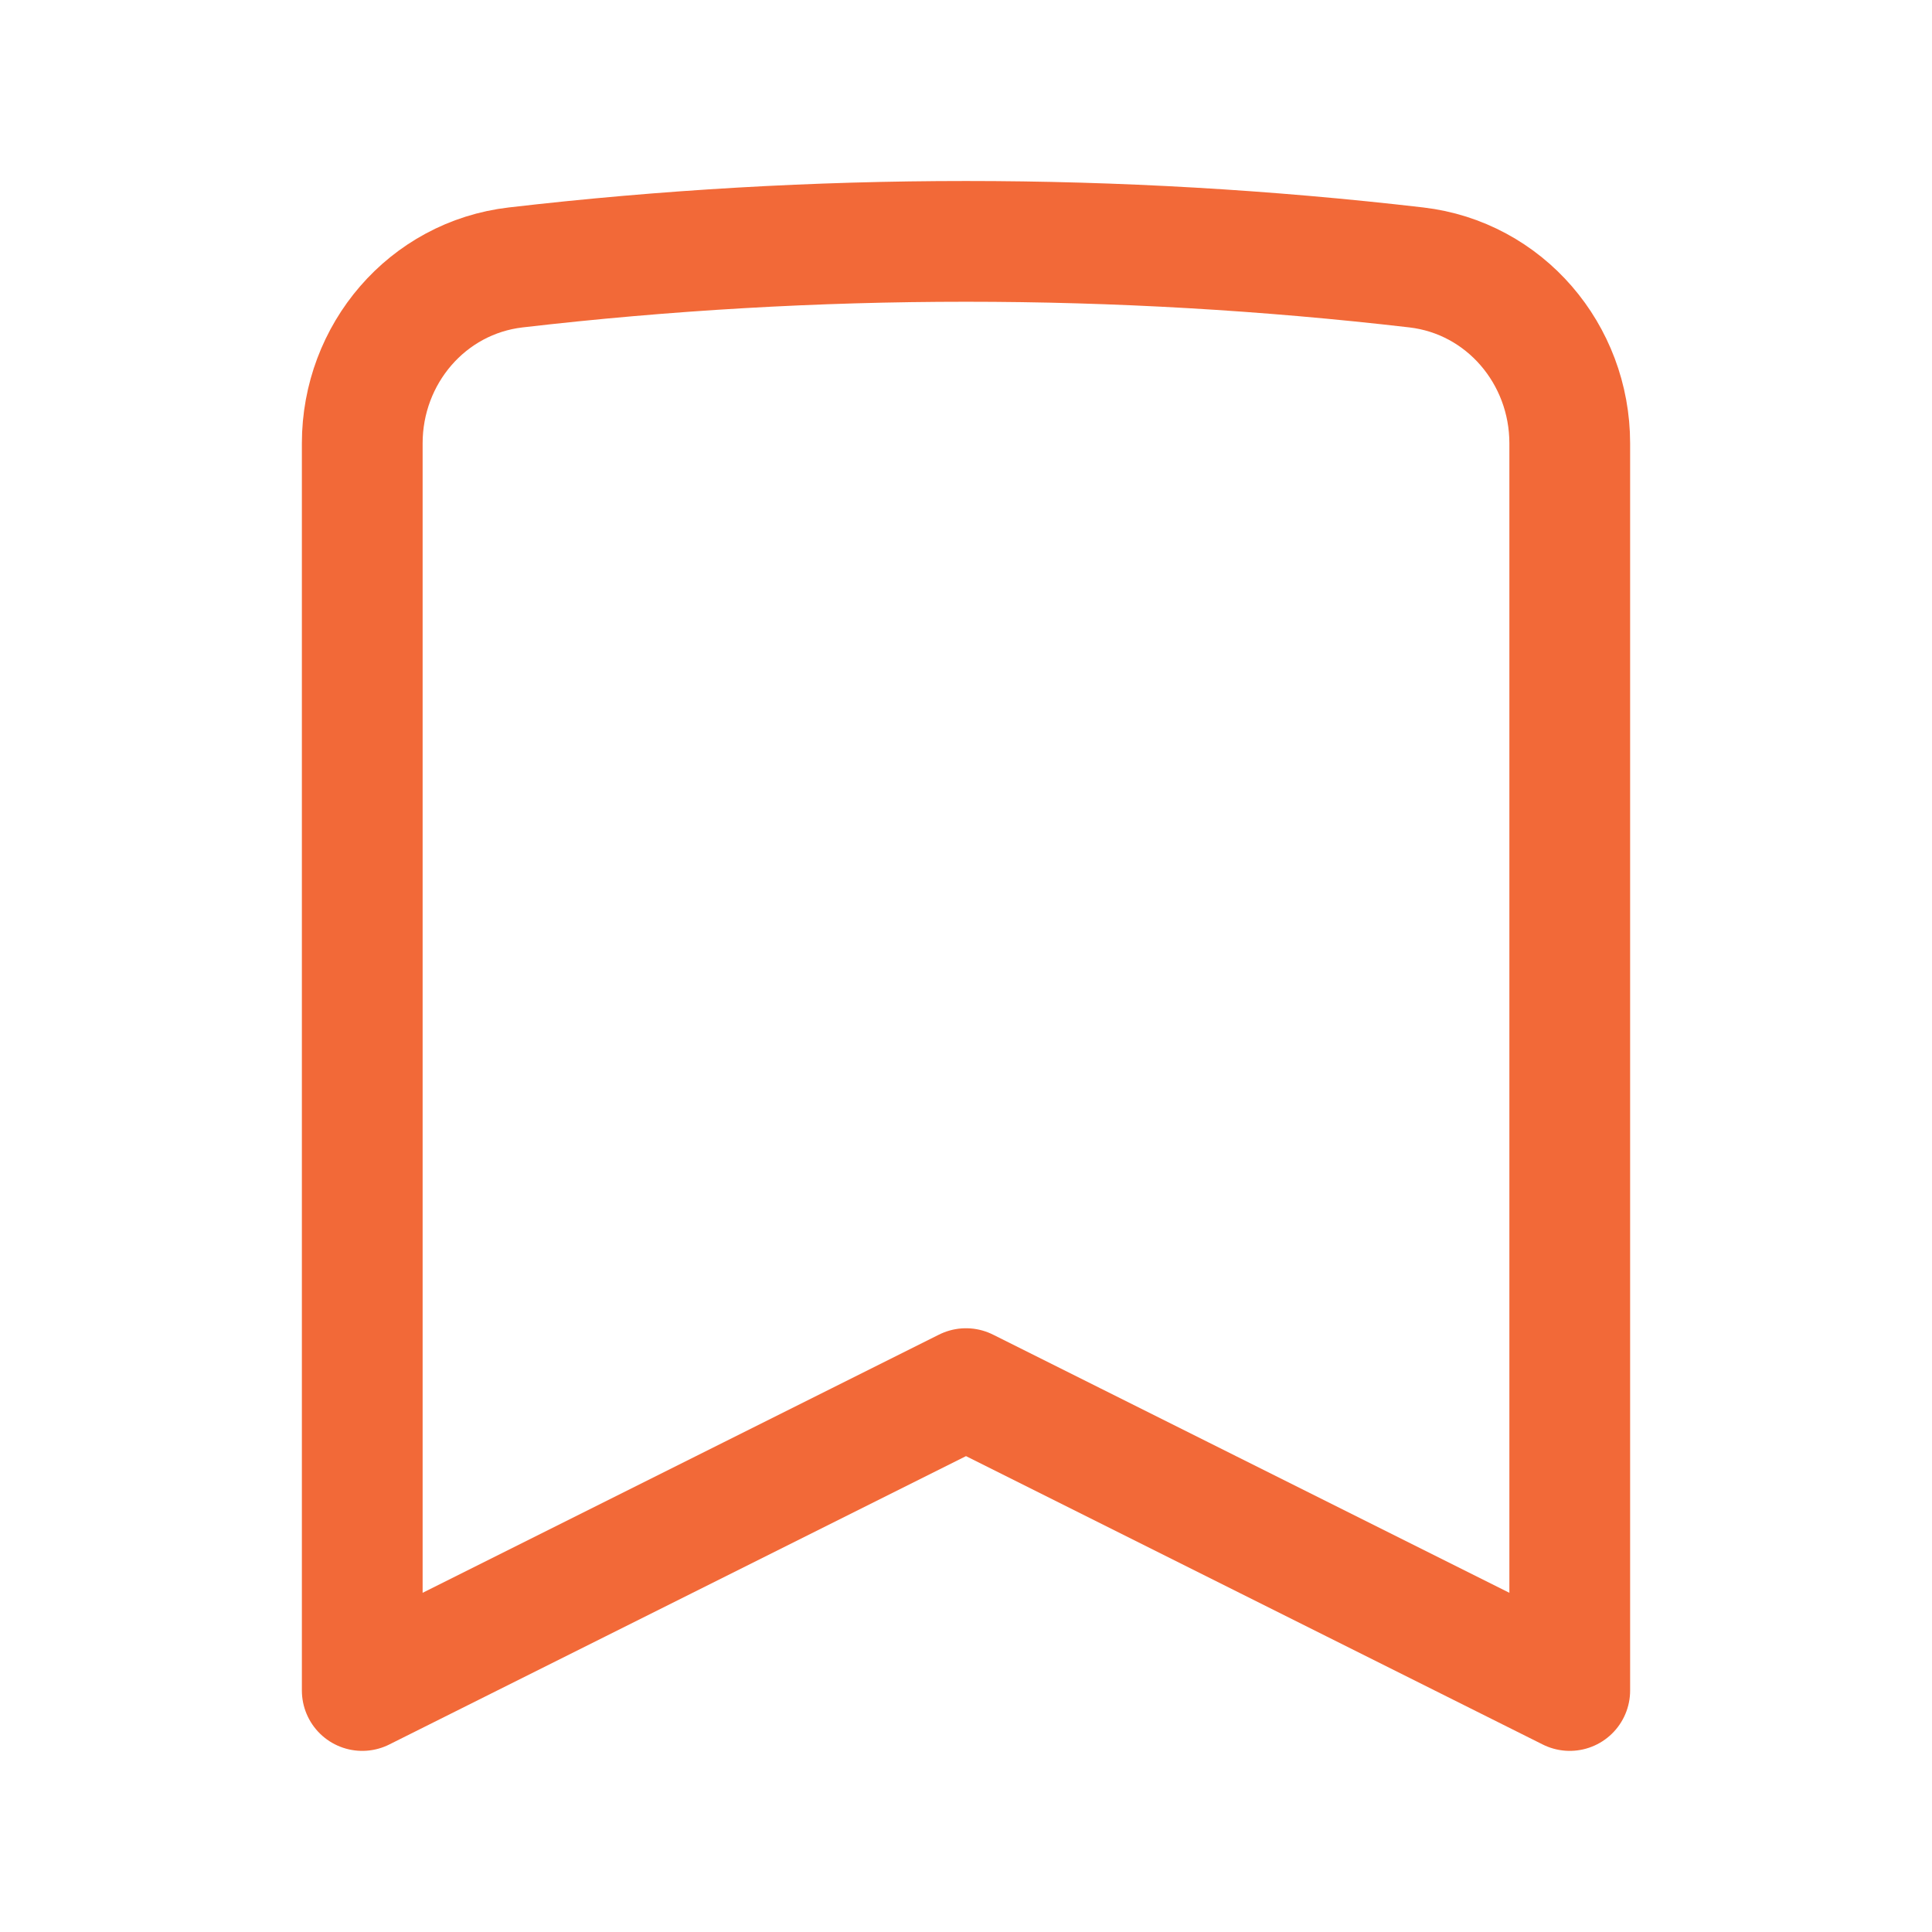
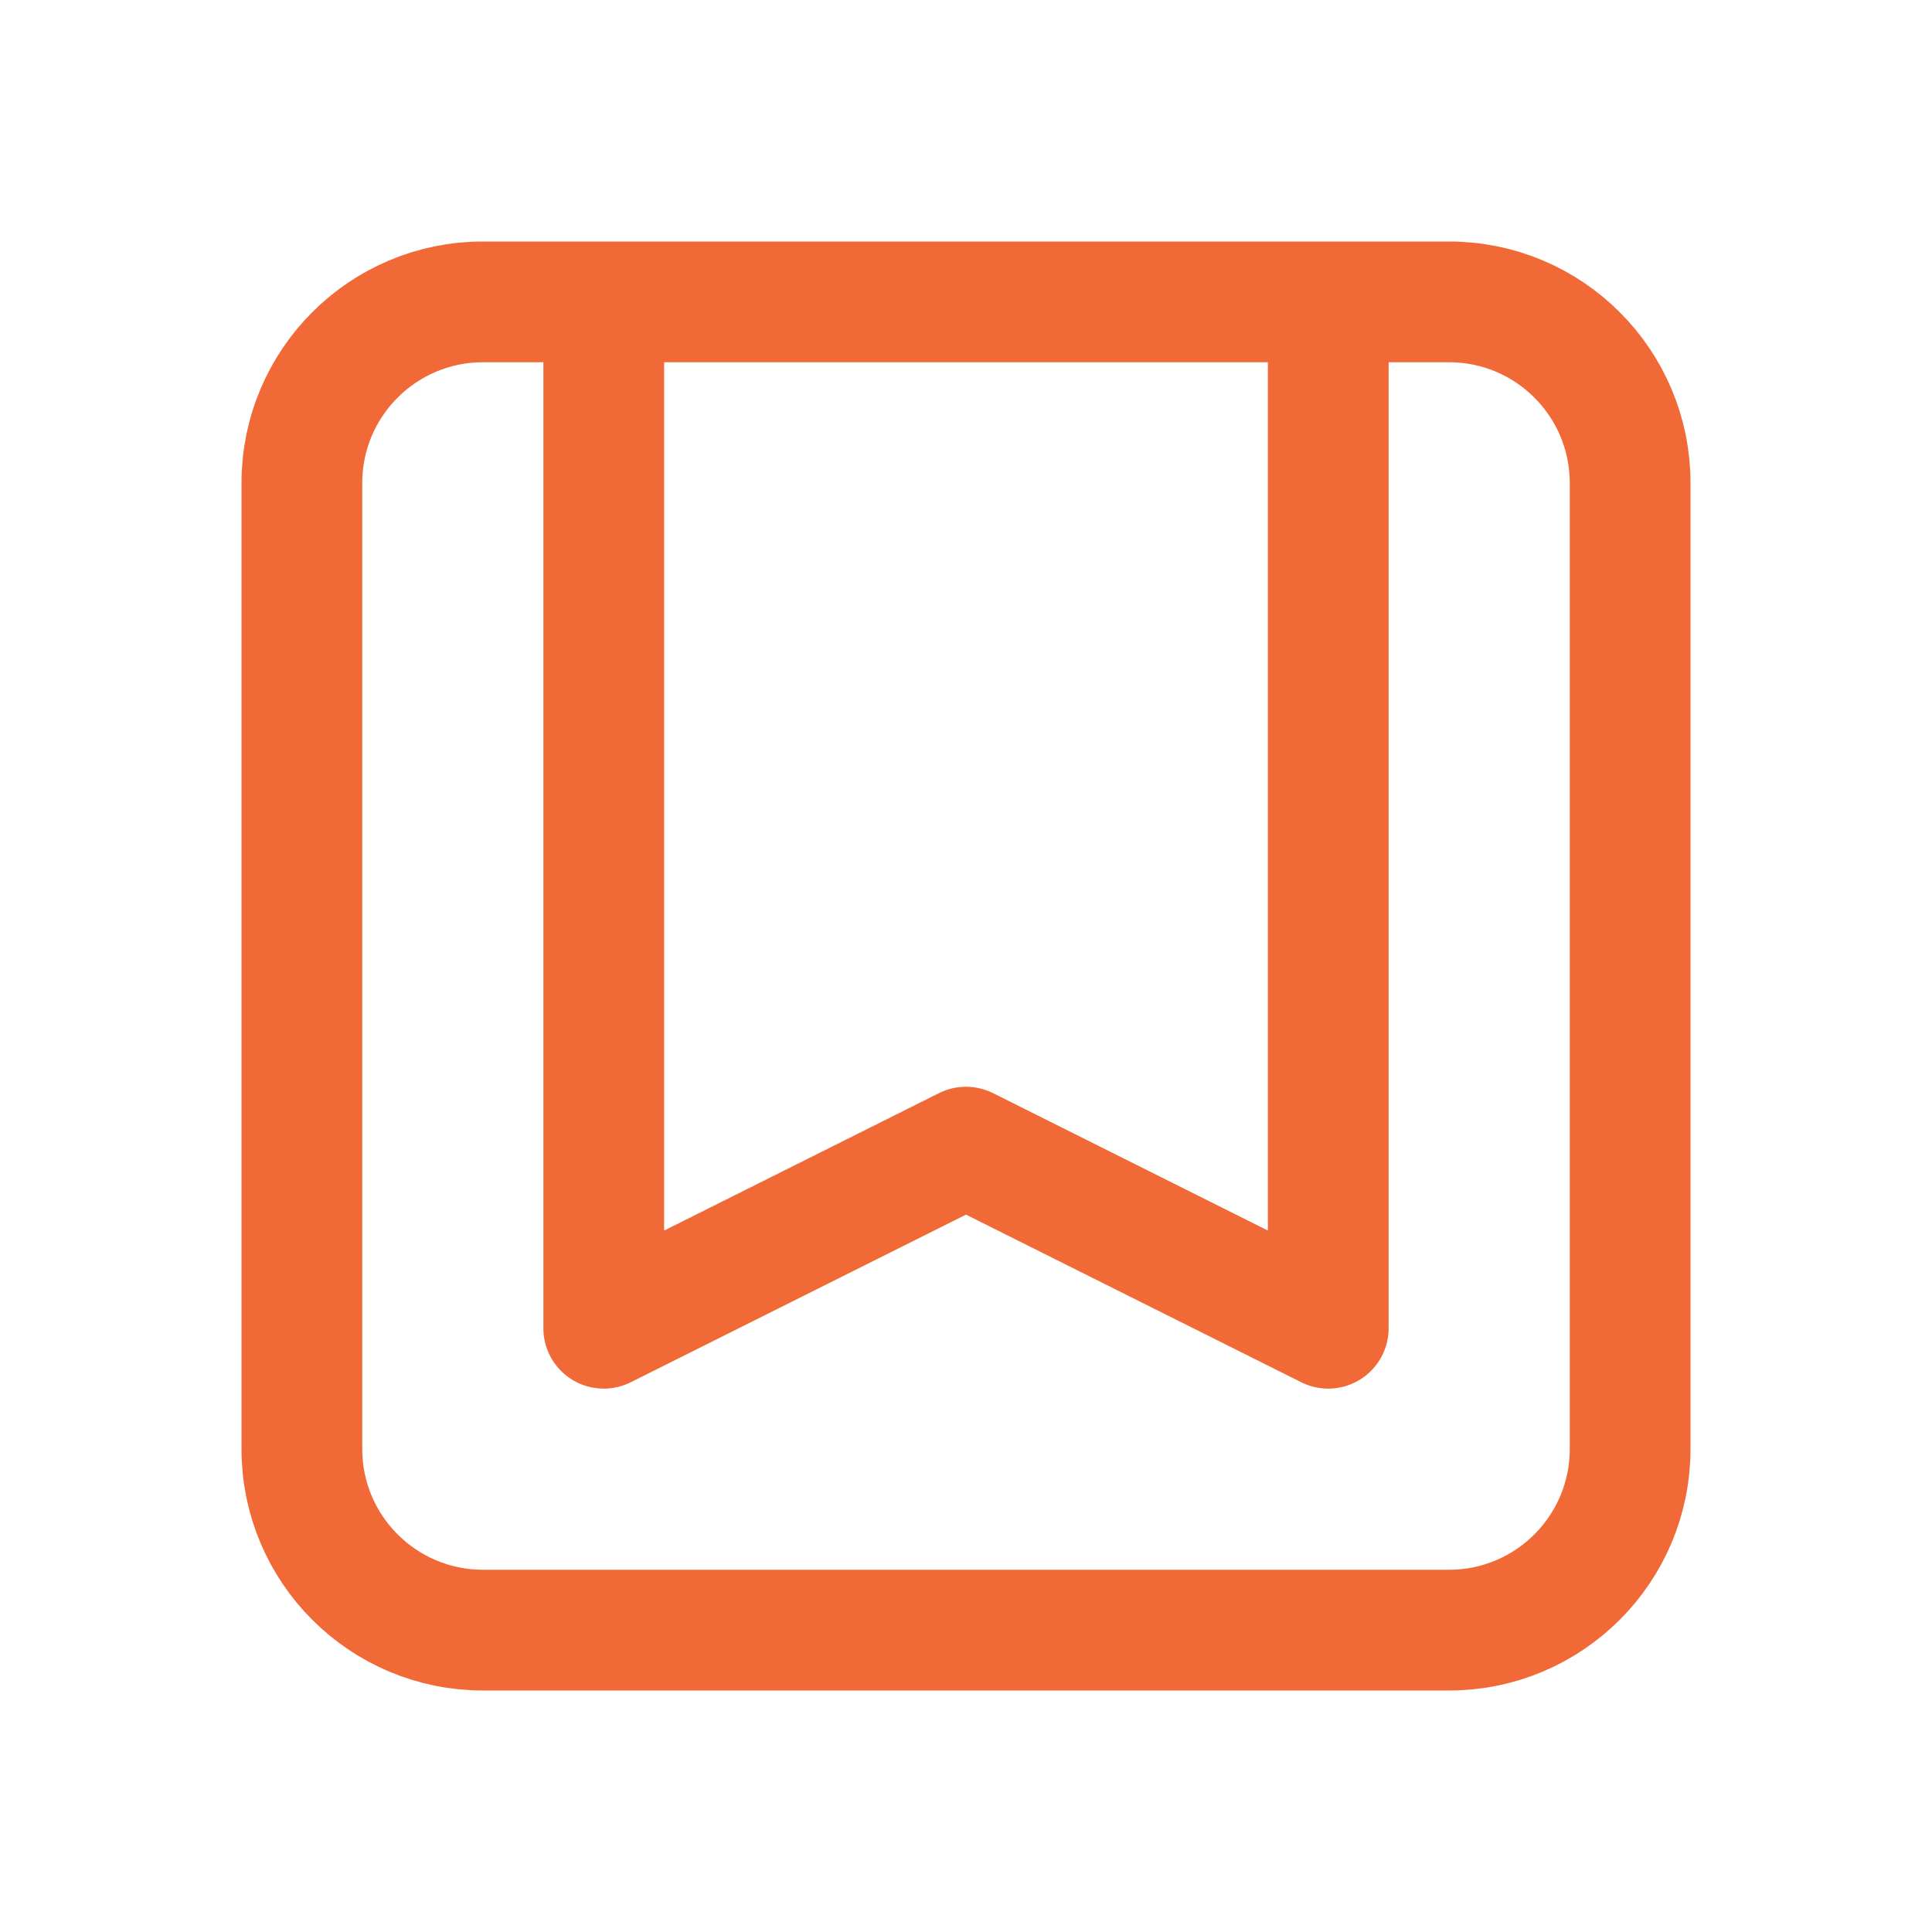
<svg xmlns="http://www.w3.org/2000/svg" color="#F26938" fill="none" viewBox="0 0 24 24" stroke-width="1.5" stroke="currentColor" class="w-6 h-6">
-   <path stroke-linecap="round" stroke-linejoin="round" d="M17.593 3.322c1.1.128 1.907 1.077 1.907 2.185V21L12 17.25 4.5 21V5.507c0-1.108.806-2.057 1.907-2.185a48.507 48.507 0 0111.186 0z" />
+   <path stroke-linecap="round" stroke-linejoin="round" d="M16.5 3.75V16.5L12 14.25 7.5 16.5V3.75m9 0H18A2.25 2.25 0 0120.25 6v12A2.25 2.25 0 0118 20.25H6A2.25 2.25 0 013.75 18V6A2.25 2.25 0 016 3.75h1.5m9 0h-9" />
</svg>
